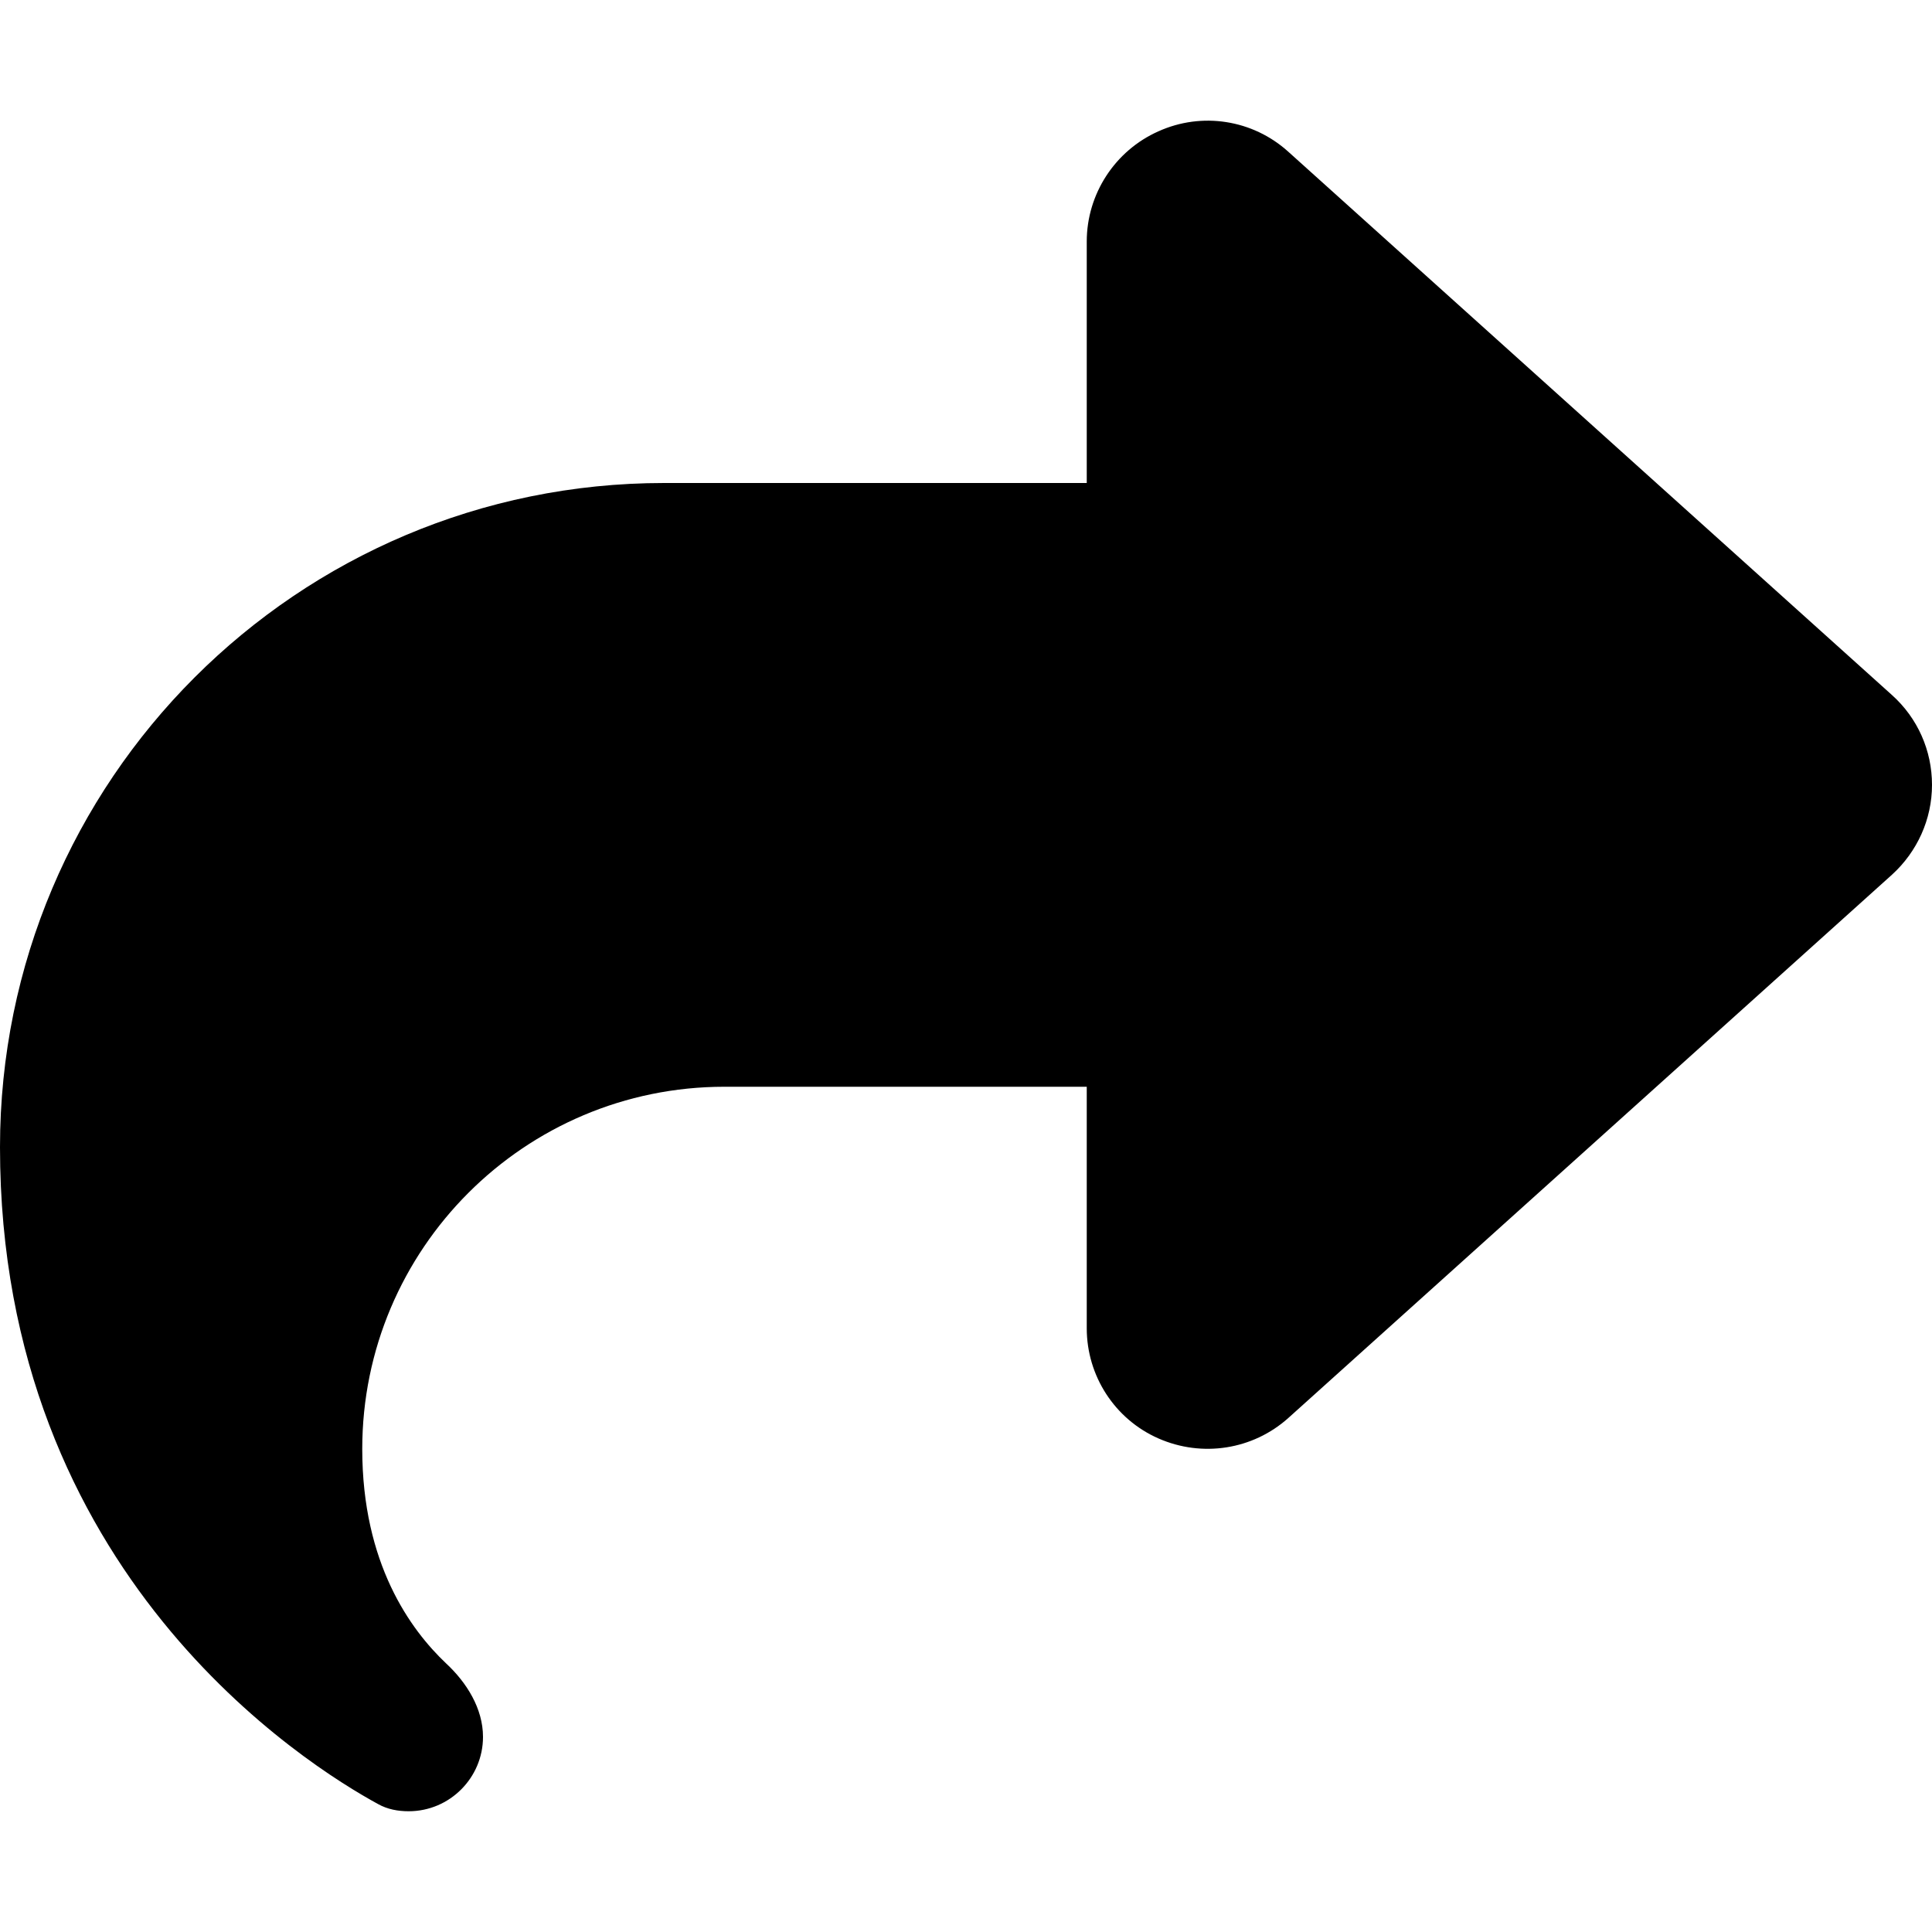
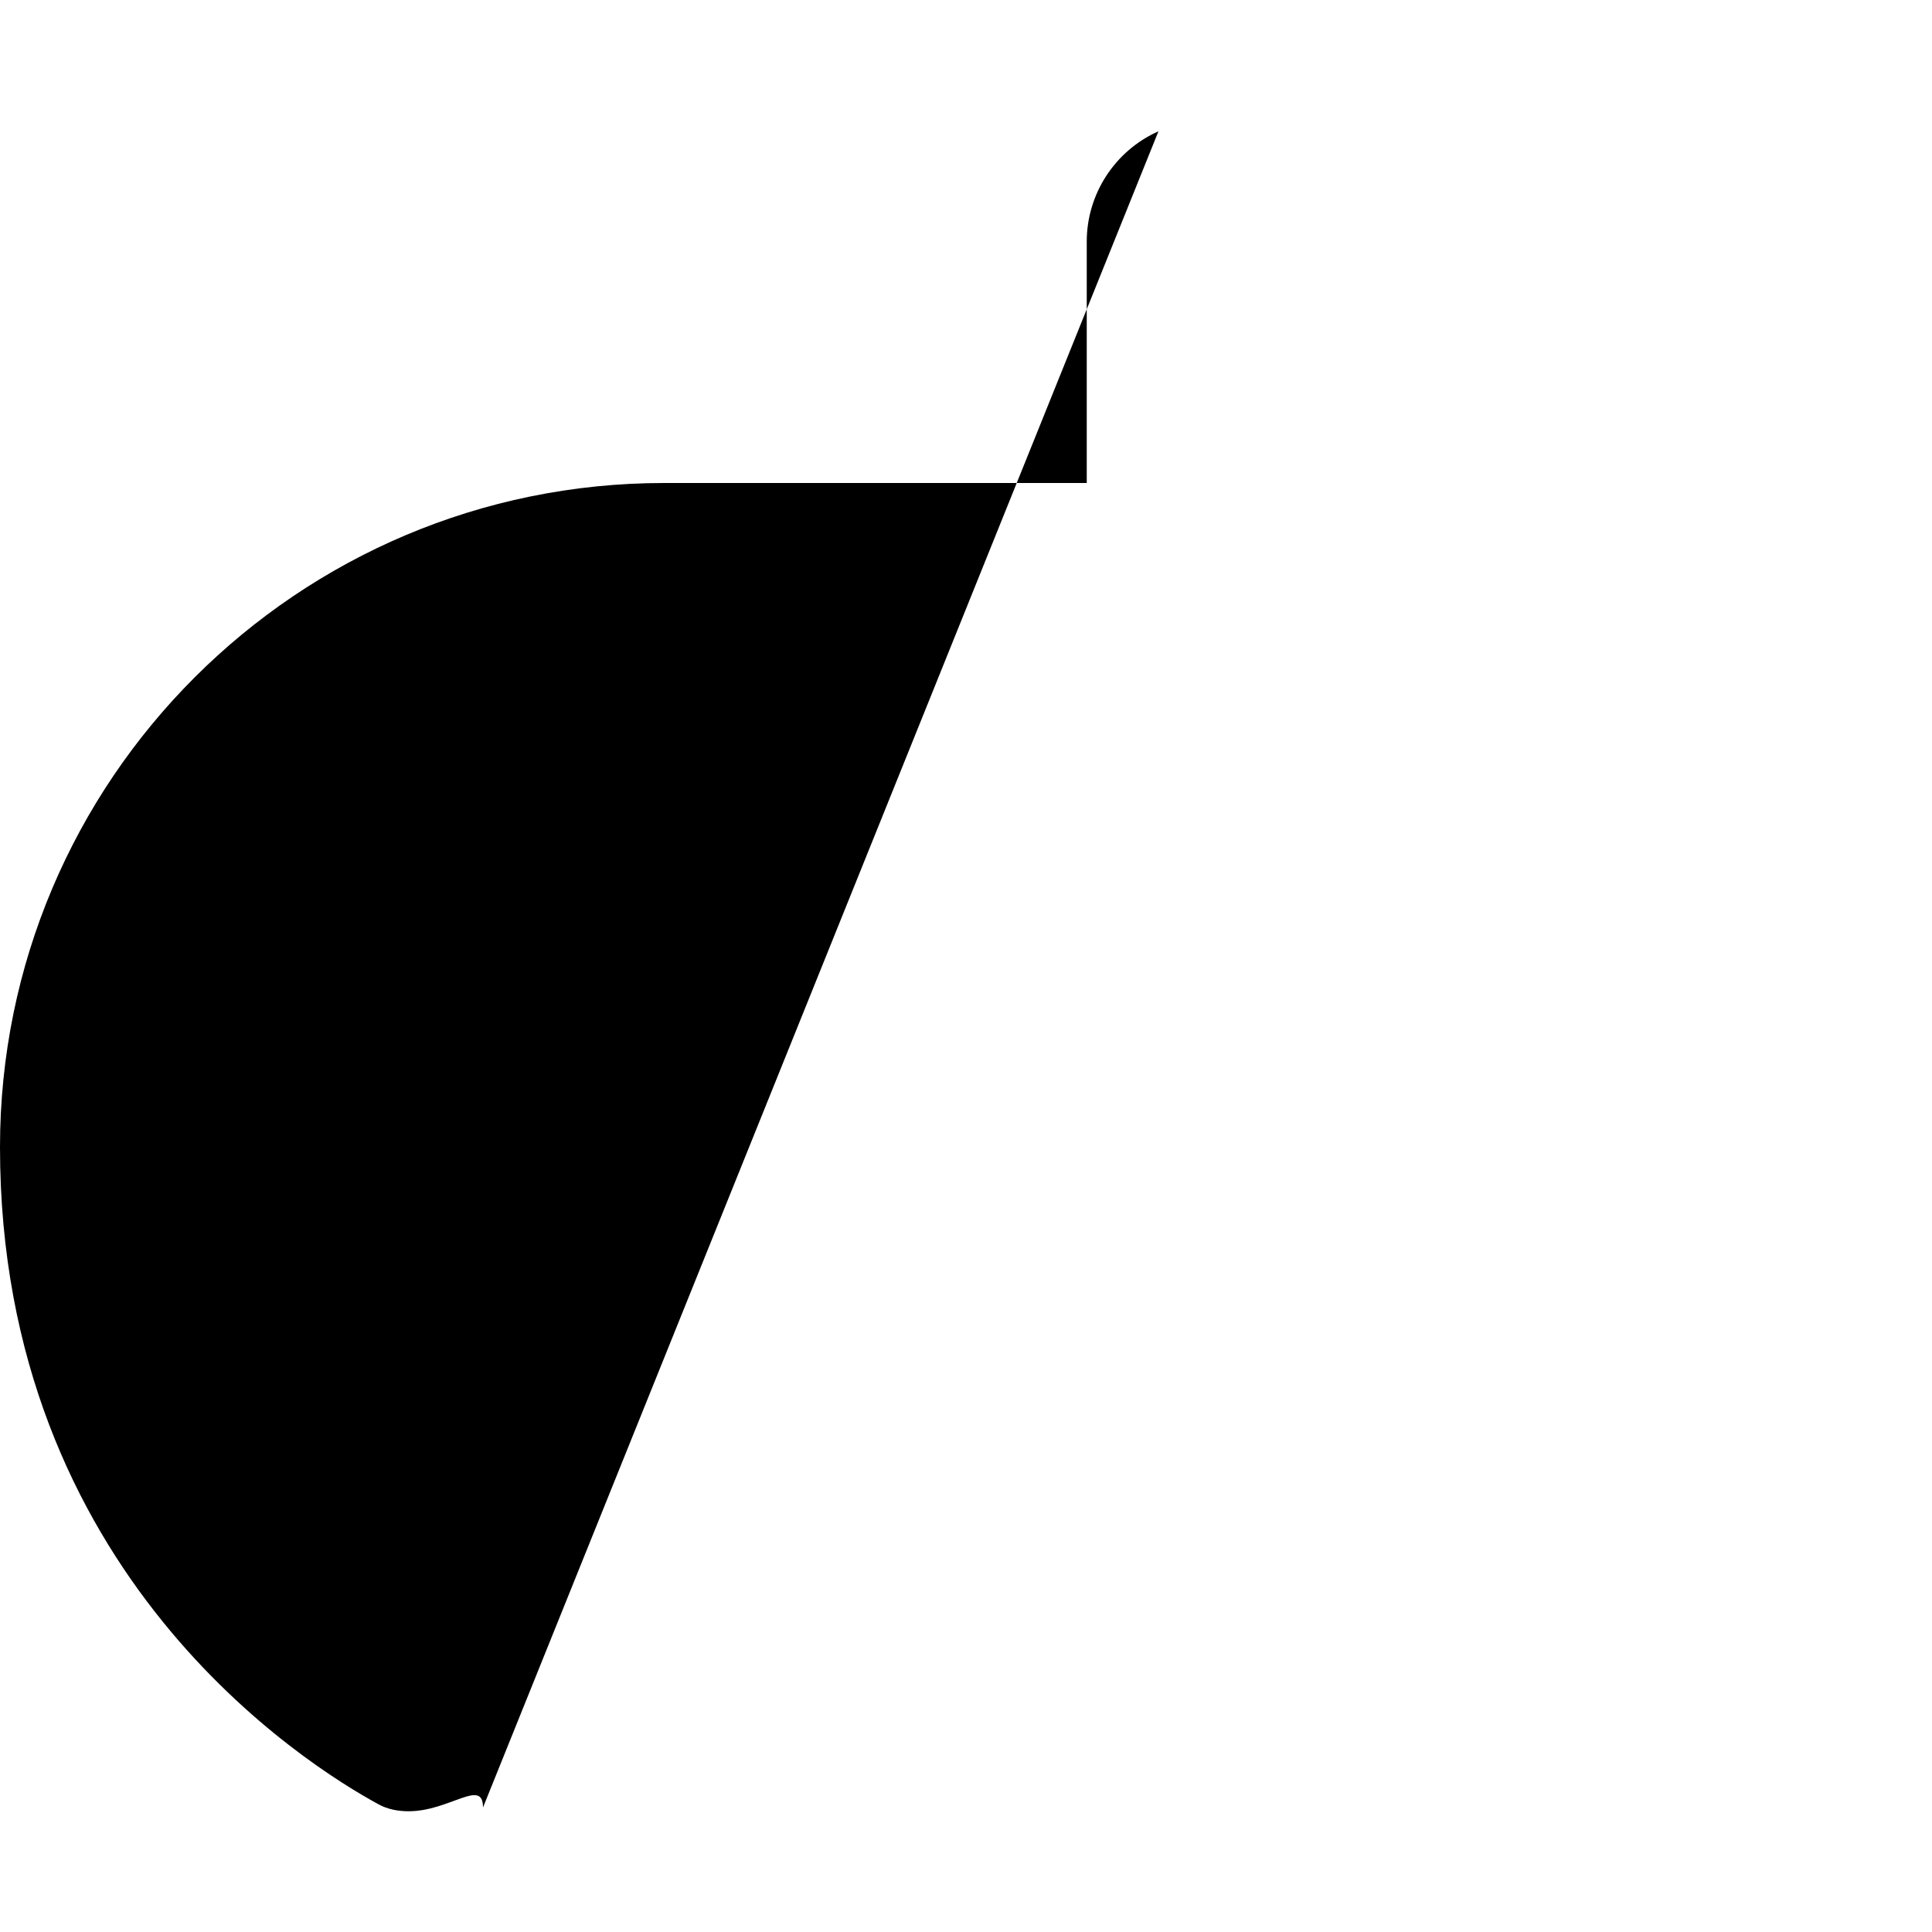
<svg xmlns="http://www.w3.org/2000/svg" viewBox="0 0 512 512">
-   <path d="M307 34.8c-11.5 5.1-19 16.6-19 29.2v64H176C78.8 128 0 206.8 0 304C0 417.3 81.5 467.9 100.2 478.1c2.5 1.4 5.3 1.9 8.1 1.9c10.9 0 19.7-8.9 19.7-19.7c0-7.5-4.3-14.4-9.8-19.5C108.8 431.9 96 414.4 96 384c0-53 43-96 96-96h96v64c0 12.6 7.4 24.1 19 29.2s25 3 34.4-5.4l160-144c6.7-6.1 10.6-14.7 10.6-23.8s-3.8-17.7-10.6-23.8l-160-144c-9.4-8.5-22.9-10.6-34.4-5.4z" />
+   <path d="M307 34.8c-11.5 5.1-19 16.6-19 29.2v64H176C78.8 128 0 206.8 0 304C0 417.3 81.5 467.9 100.2 478.1c2.5 1.4 5.3 1.9 8.1 1.9c10.9 0 19.7-8.9 19.7-1 9.7c0-7.5-4.3-14.4-9.8-19.5C108.8 431.9 96 414.4 96 384c0-53 43-96 96-96h96v64c0 12.6 7.4 24.1 19 29.2s25 3 34.4-5.4l160-144c6.7-6.1 10.6-14.7 10.6-23.8s -3.8-17.7-10.6-23.8l-160-144c-9.4-8.5-22.9-10.6-34.4-5.4z" />
</svg>
